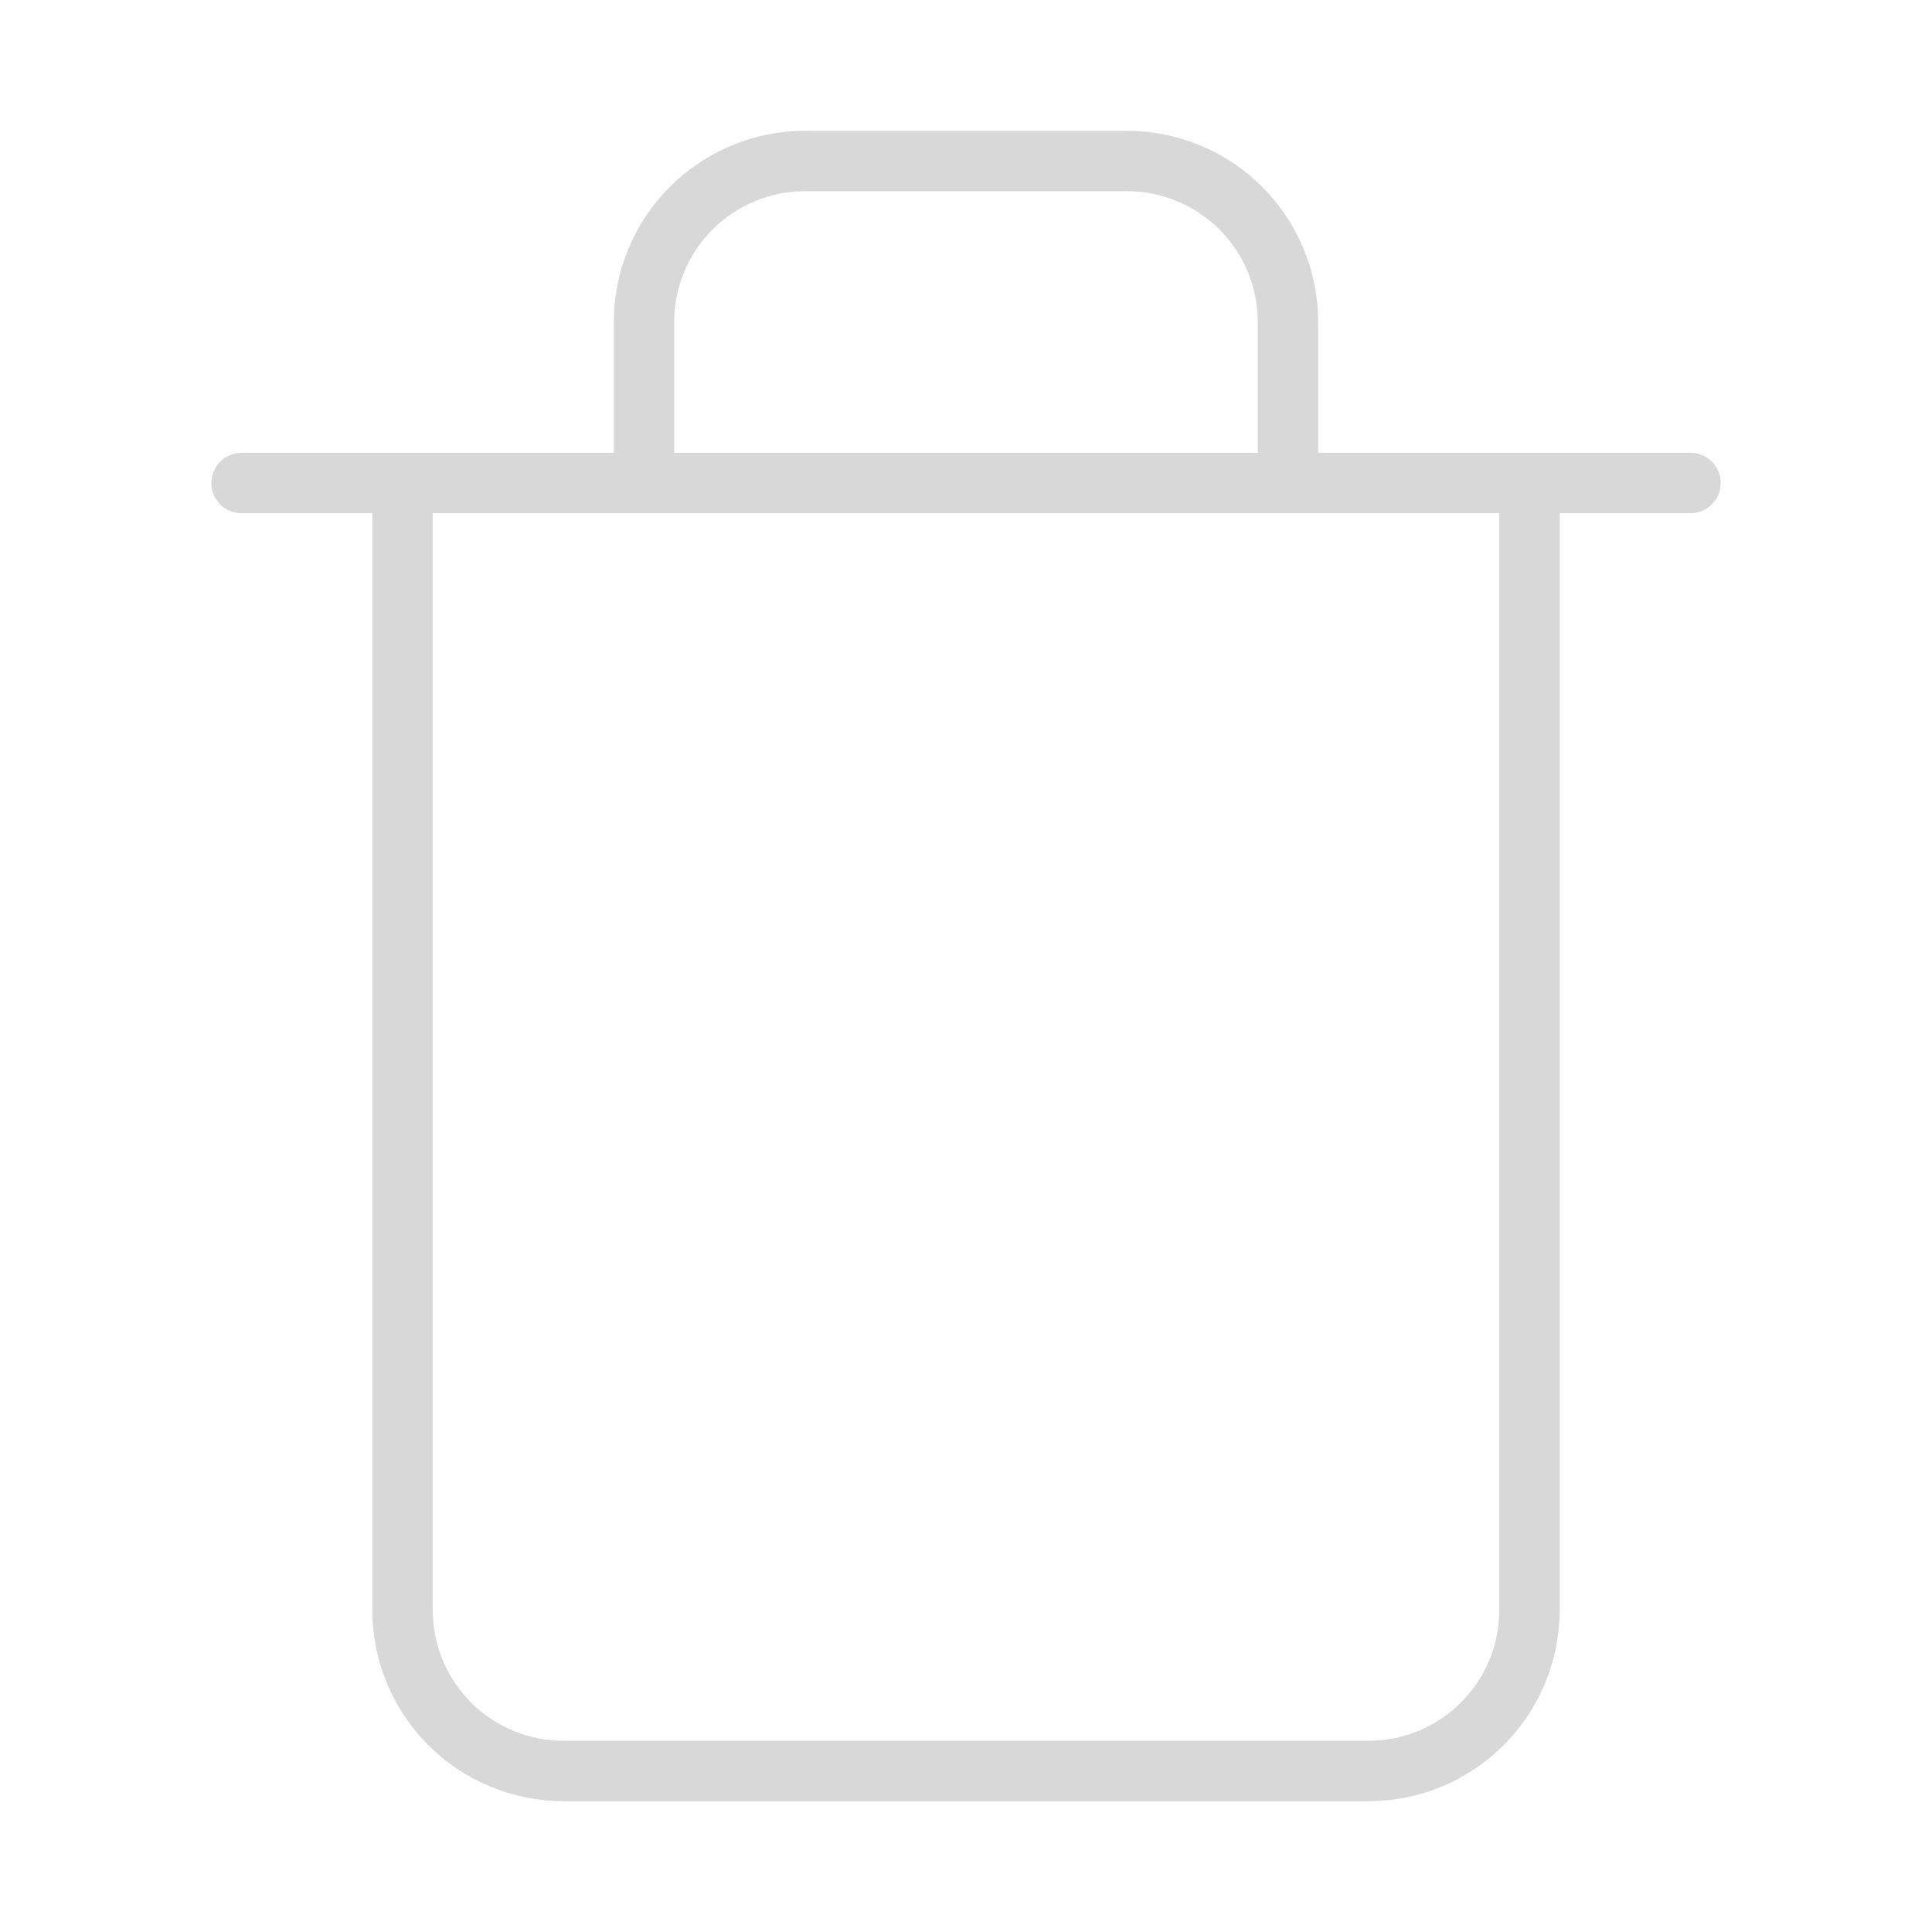
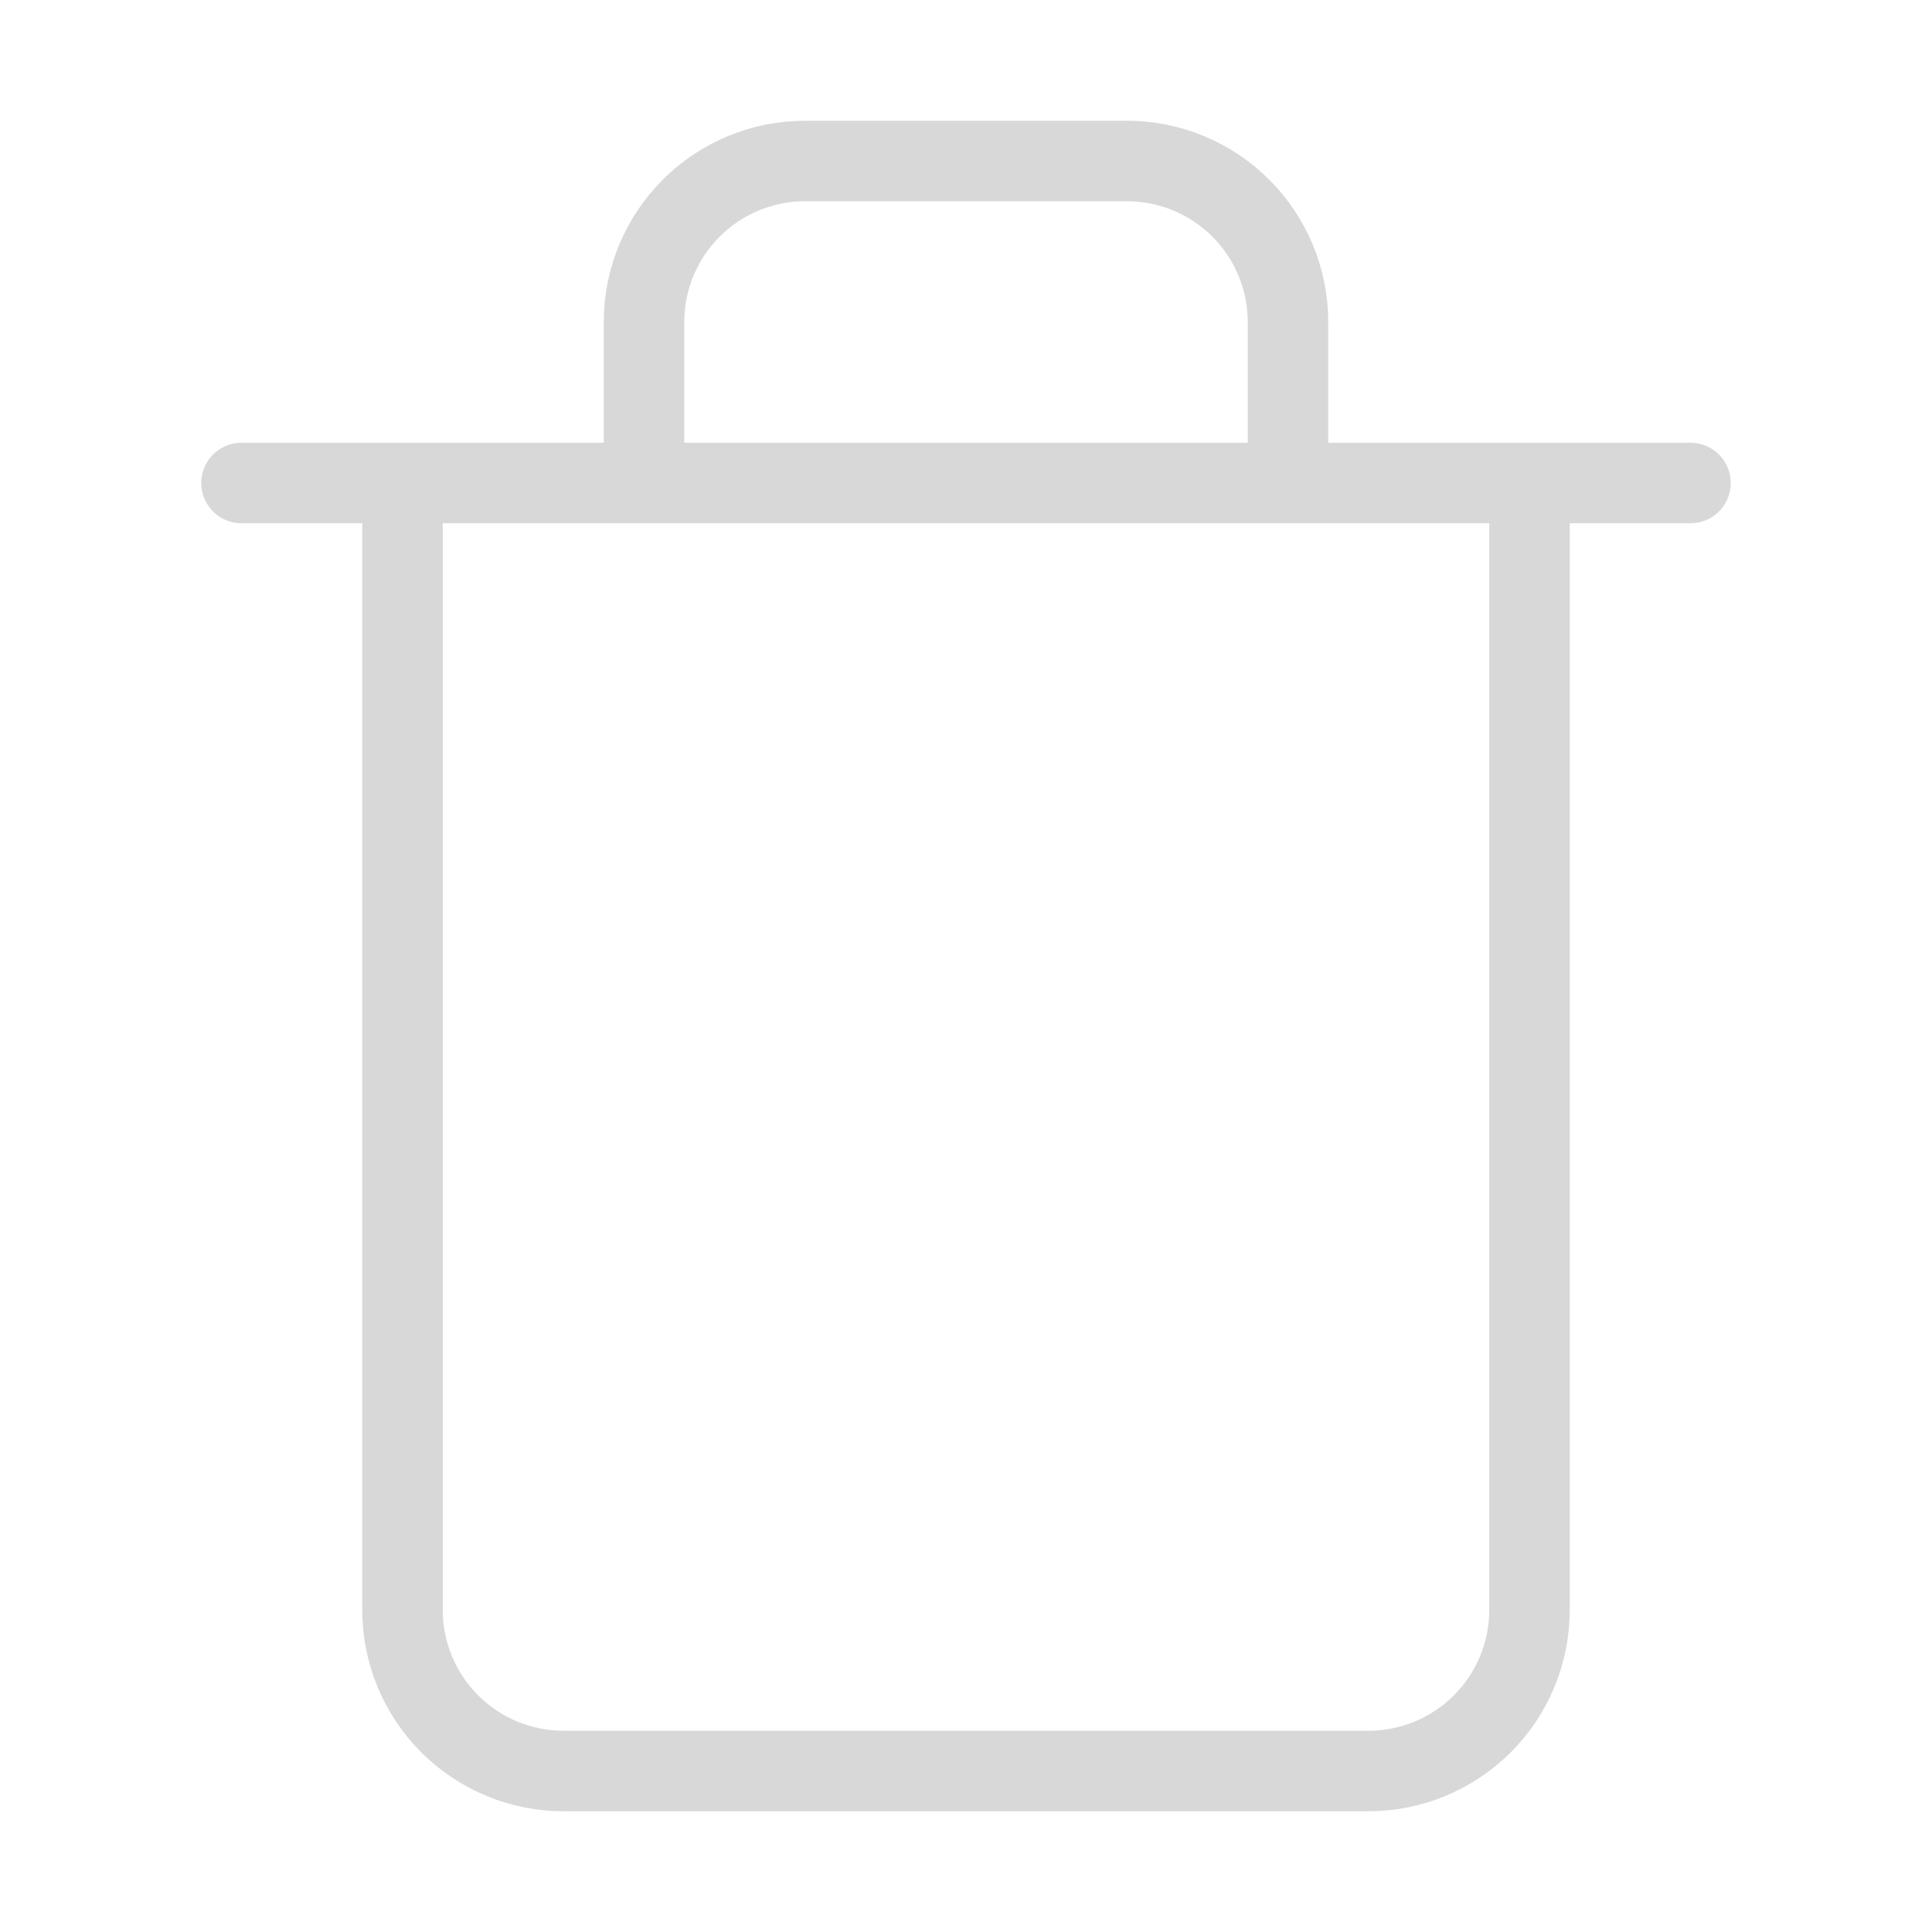
- <svg xmlns="http://www.w3.org/2000/svg" width="32" height="32" viewBox="0 0 32 32" fill="none">
-   <path d="M4 8H6.667M6.667 8H28M6.667 8L6.667 26.667C6.667 27.374 6.948 28.052 7.448 28.552C7.948 29.052 8.626 29.333 9.333 29.333H22.667C23.374 29.333 24.052 29.052 24.552 28.552C25.052 28.052 25.333 27.374 25.333 26.667V8M10.667 8V5.333C10.667 4.626 10.948 3.948 11.448 3.448C11.948 2.948 12.626 2.667 13.333 2.667H18.667C19.374 2.667 20.052 2.948 20.552 3.448C21.052 3.948 21.333 4.626 21.333 5.333V8" stroke="#D8D8D8" stroke-linecap="round" stroke-linejoin="round" />
+ <svg xmlns="http://www.w3.org/2000/svg" width="24" height="24" viewBox="0 0 24 24" fill="none">
+   <path d="M3 6H5M5 6H21M5 6V20C5 20.53 5.211 21.039 5.586 21.414C5.961 21.789 6.47 22 7 22H17C17.53 22 18.039 21.789 18.414 21.414C18.789 21.039 19 20.53 19 20V6M8 6V4C8 3.47 8.211 2.961 8.586 2.586C8.961 2.211 9.47 2 10 2H14C14.53 2 15.039 2.211 15.414 2.586C15.789 2.961 16 3.47 16 4V6" stroke="#D8D8D8" stroke-linecap="round" stroke-linejoin="round" />
</svg>
